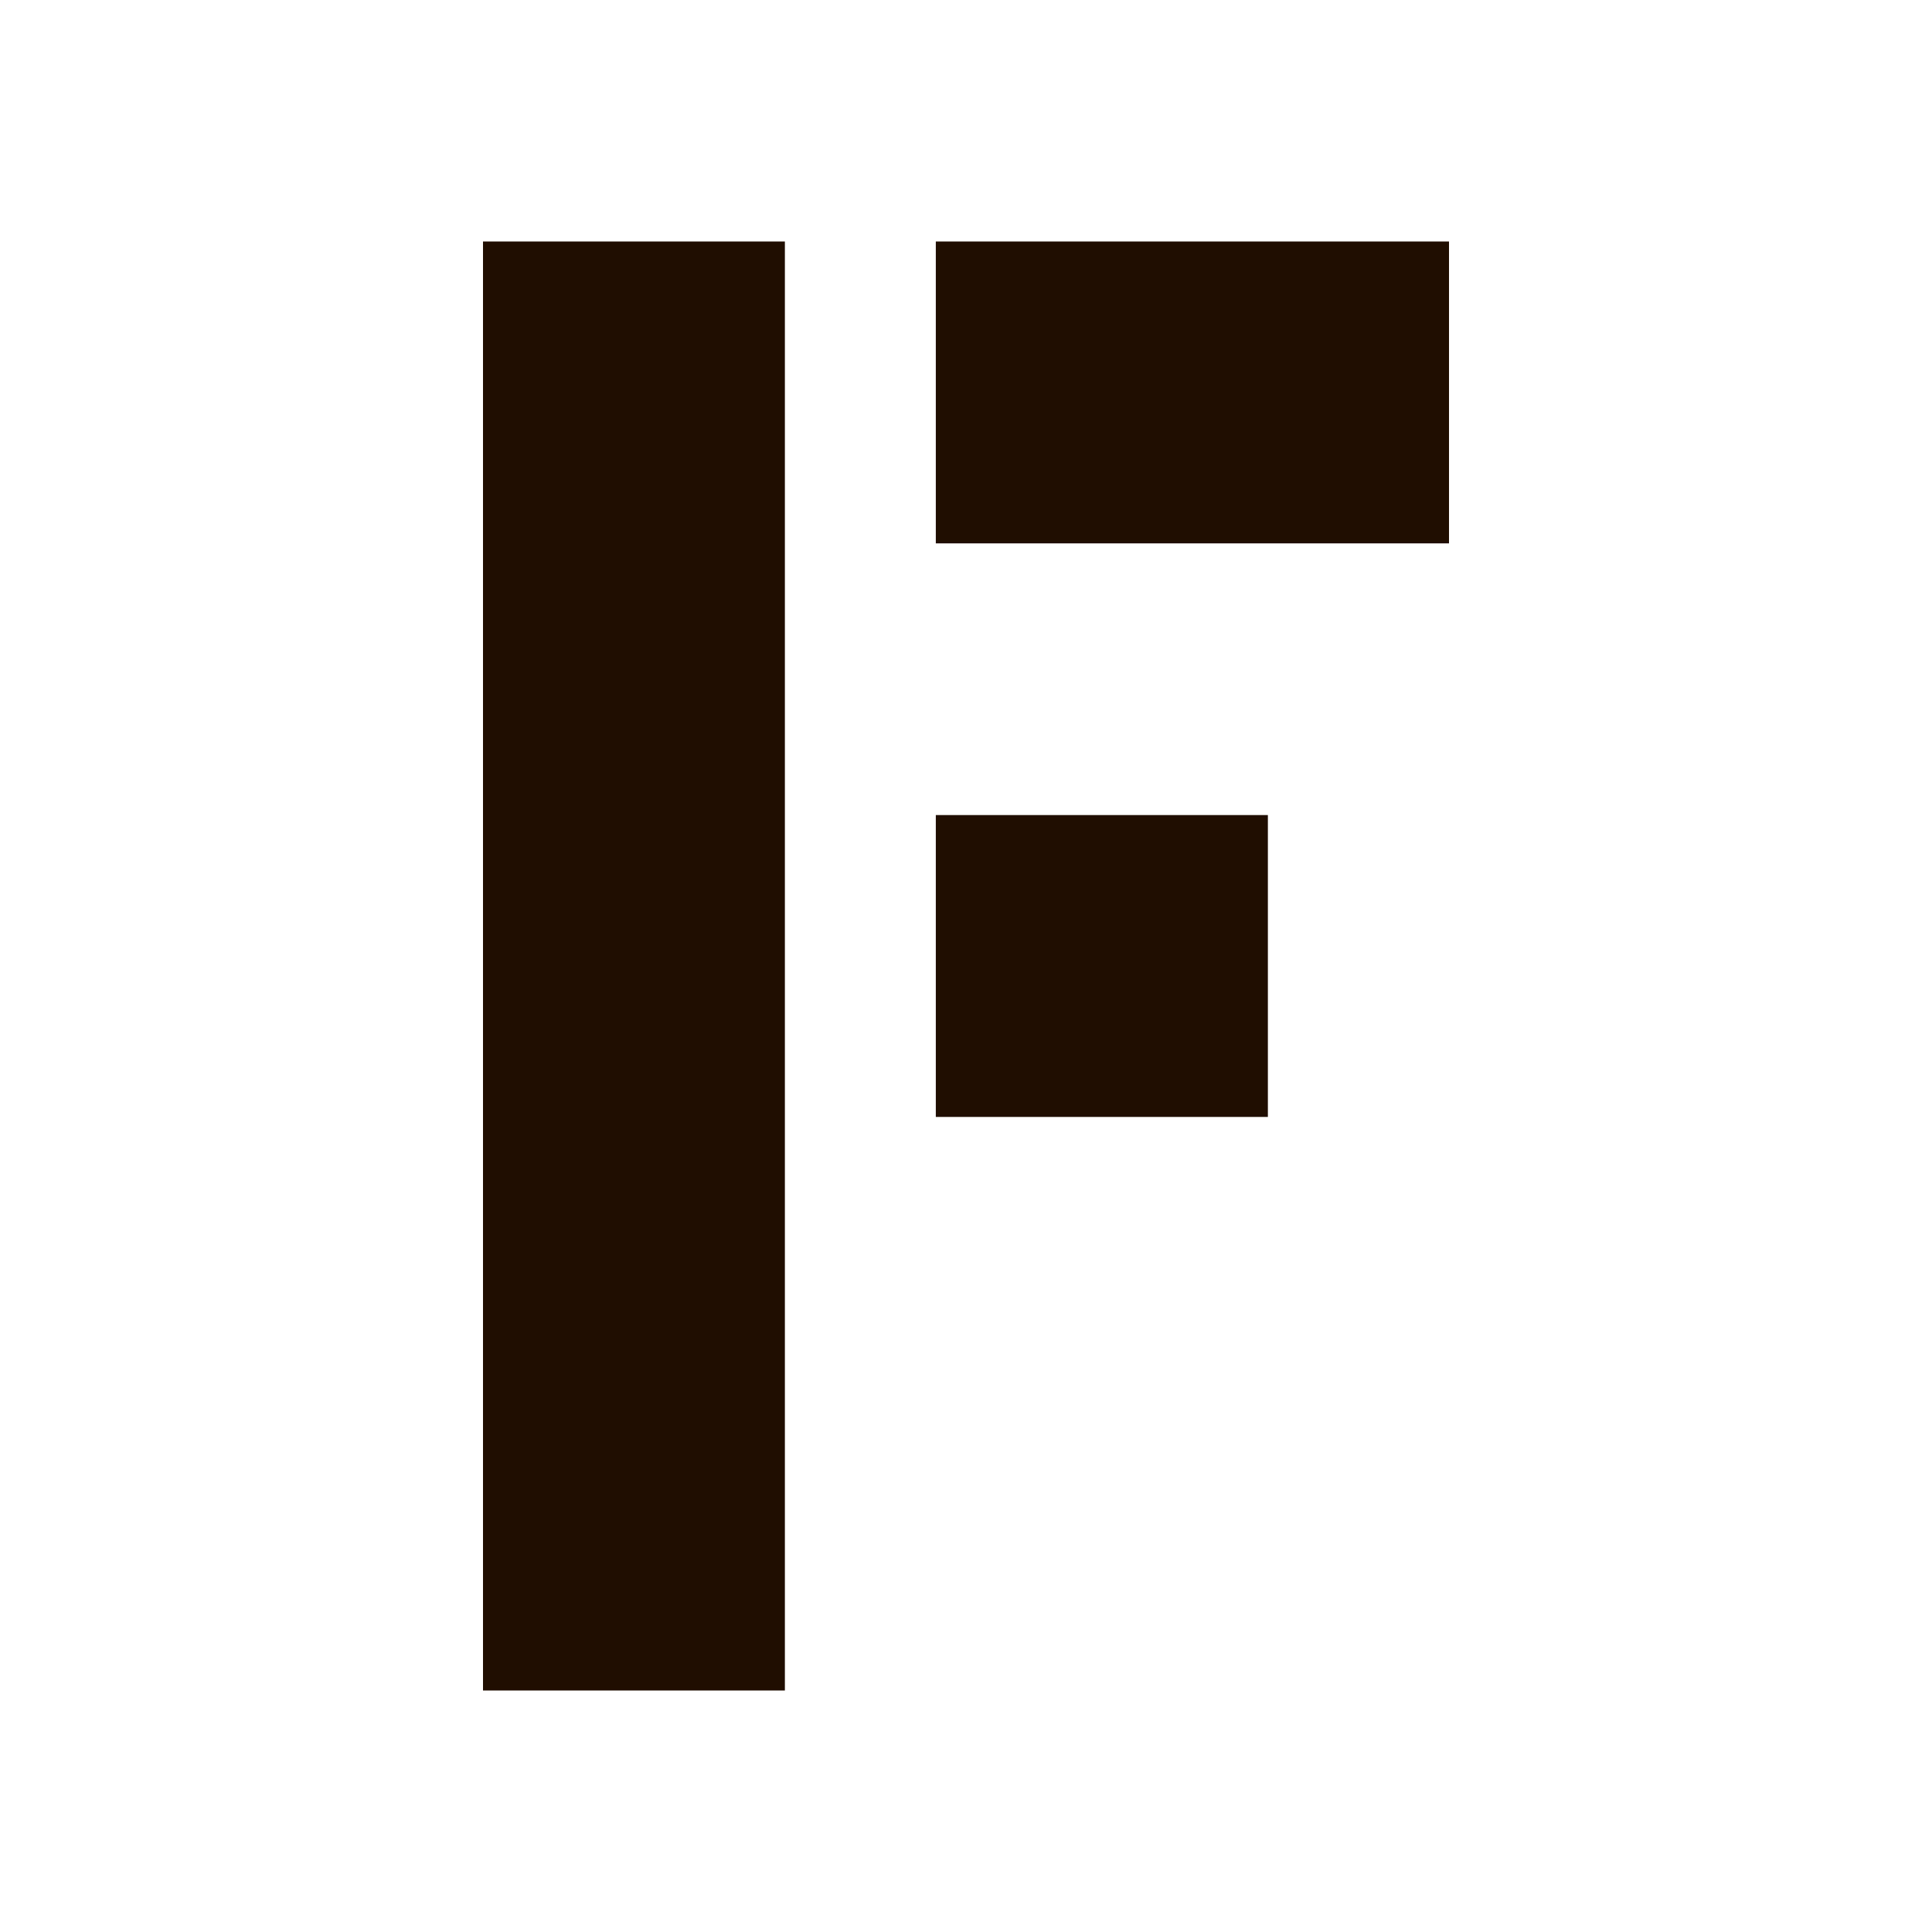
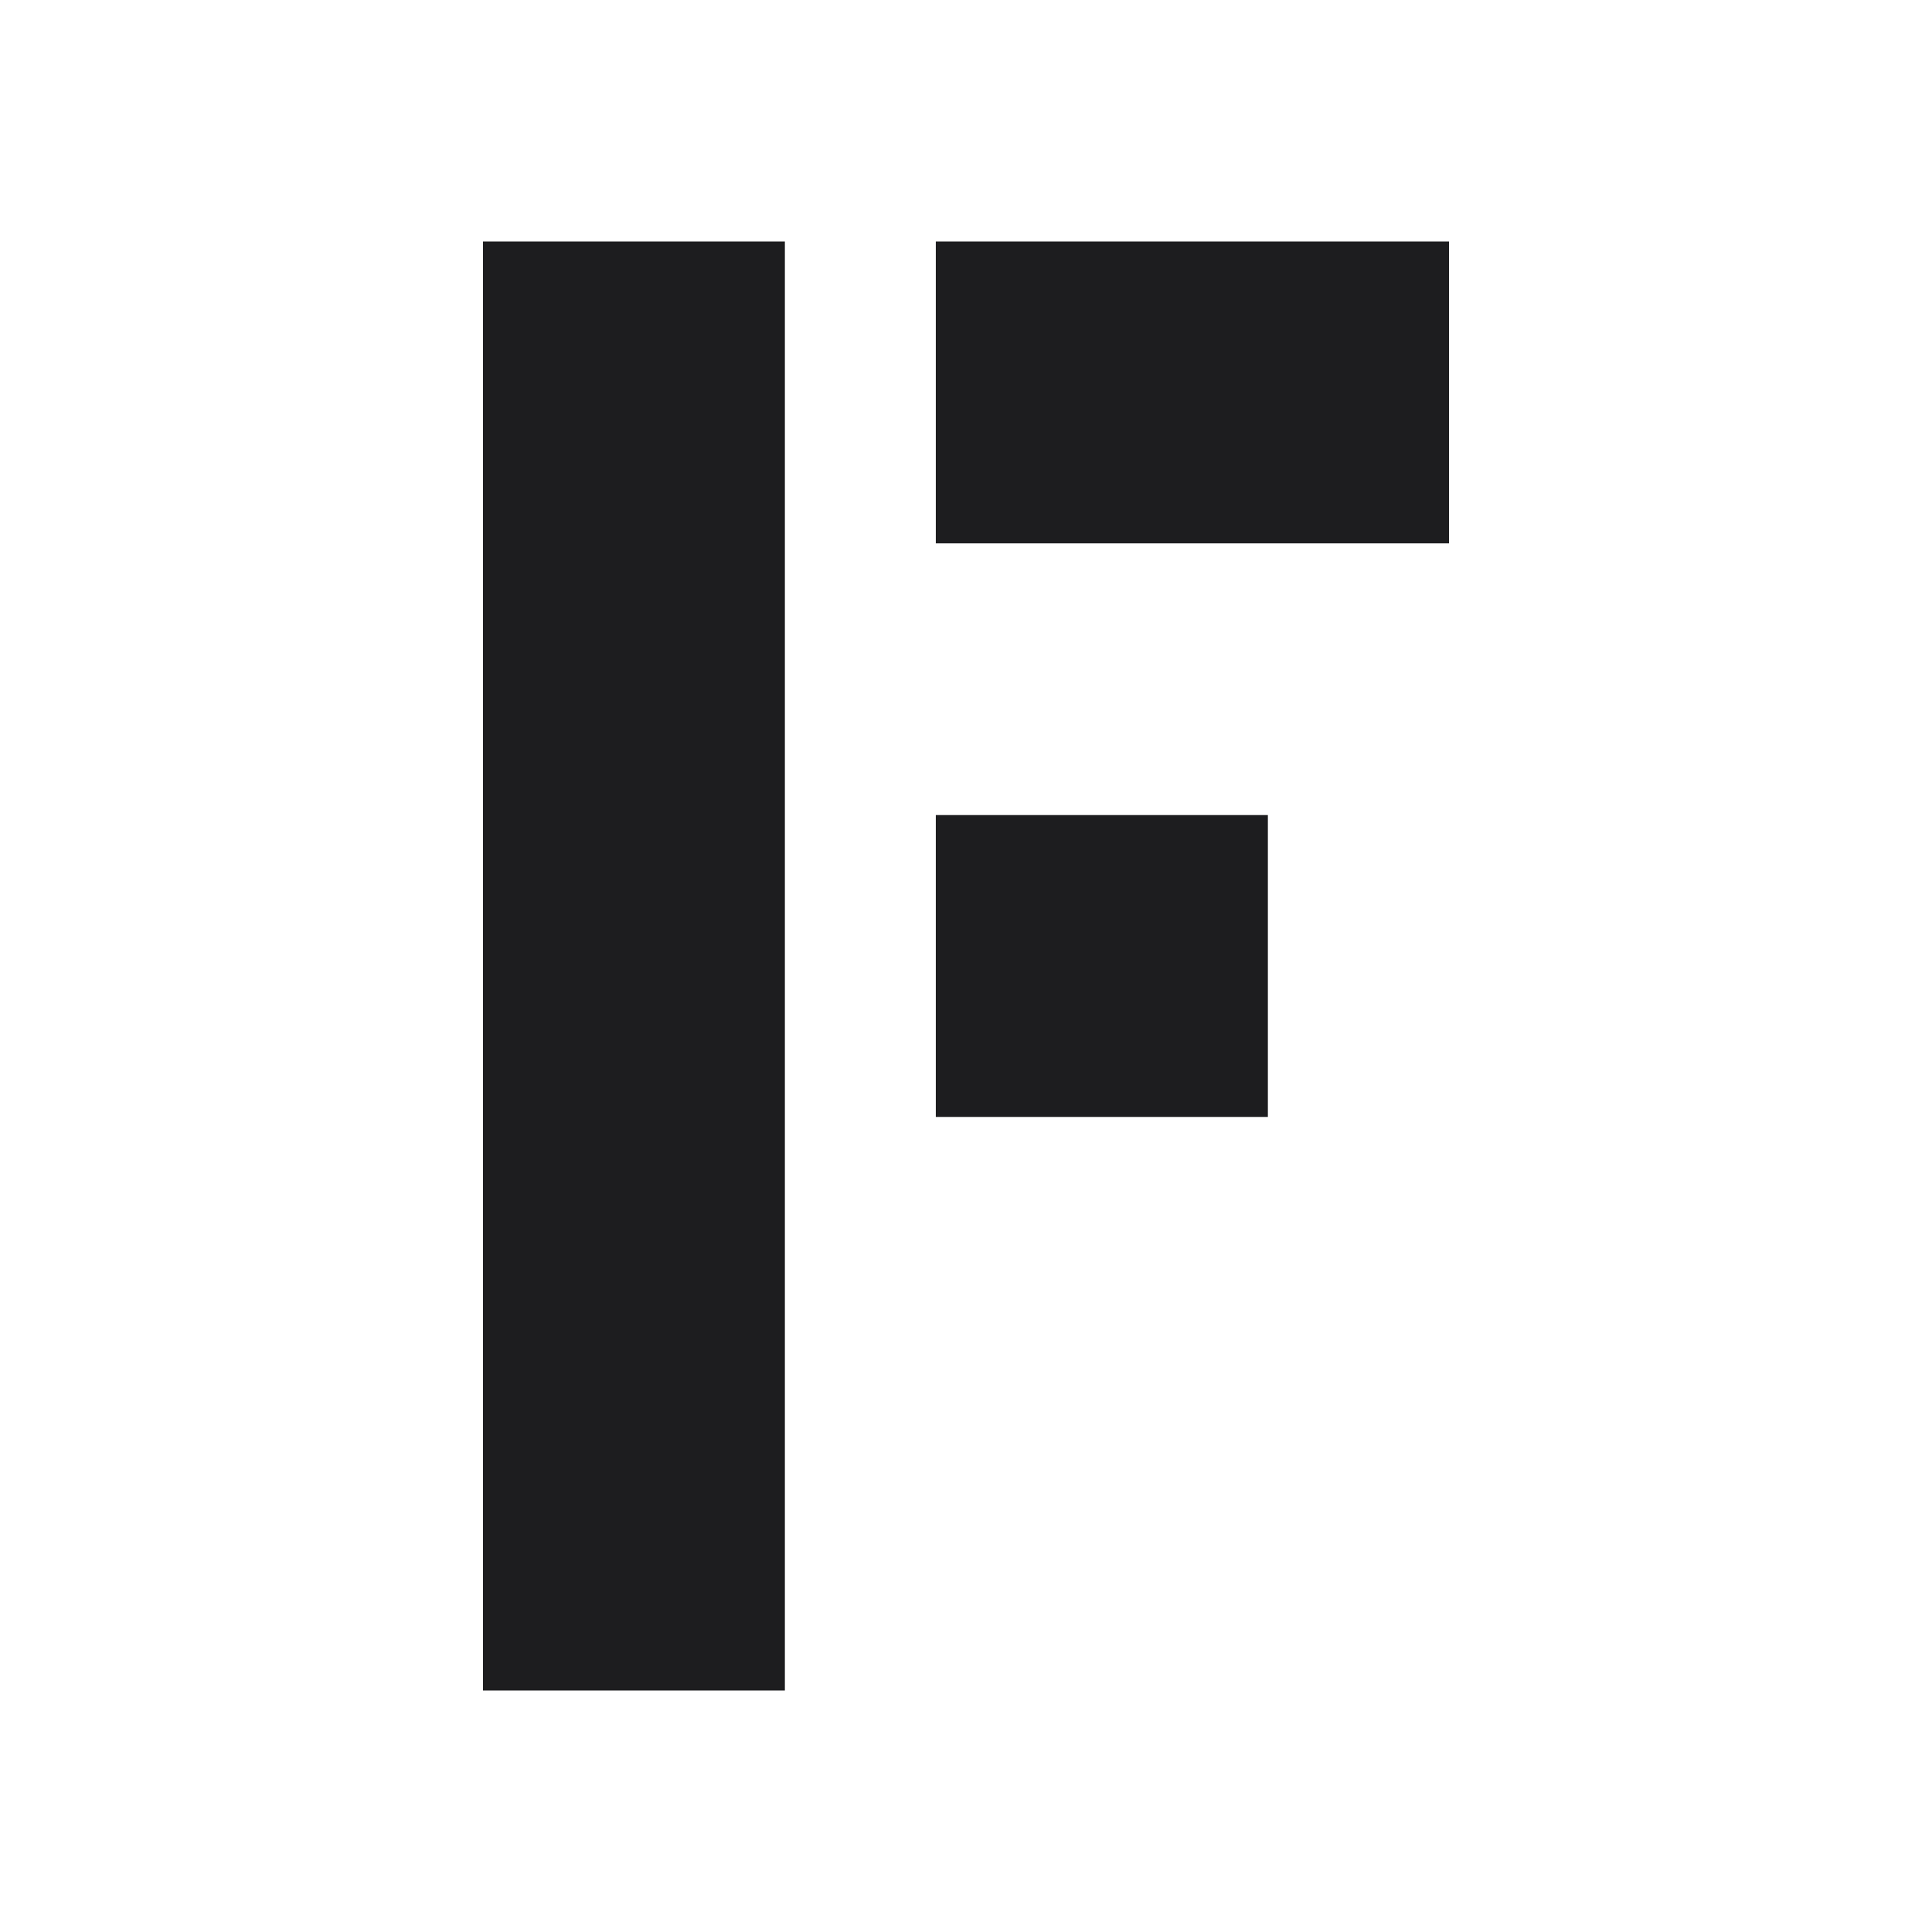
<svg xmlns="http://www.w3.org/2000/svg" viewBox="0 0 64 64">
-   <rect x="16" y="8" width="10" height="48" fill="#200E01" />
-   <rect x="31" y="8" width="17" height="10" fill="#200E01" />
-   <rect x="31" y="27" width="11" height="10" fill="#200E01" />
+   <rect x="16" y="8" width="10" height="48" fill="#1D1D1F" />
+   <rect x="31" y="8" width="17" height="10" fill="#1D1D1F" />
+   <rect x="31" y="27" width="11" height="10" fill="#1D1D1F" />
</svg>
